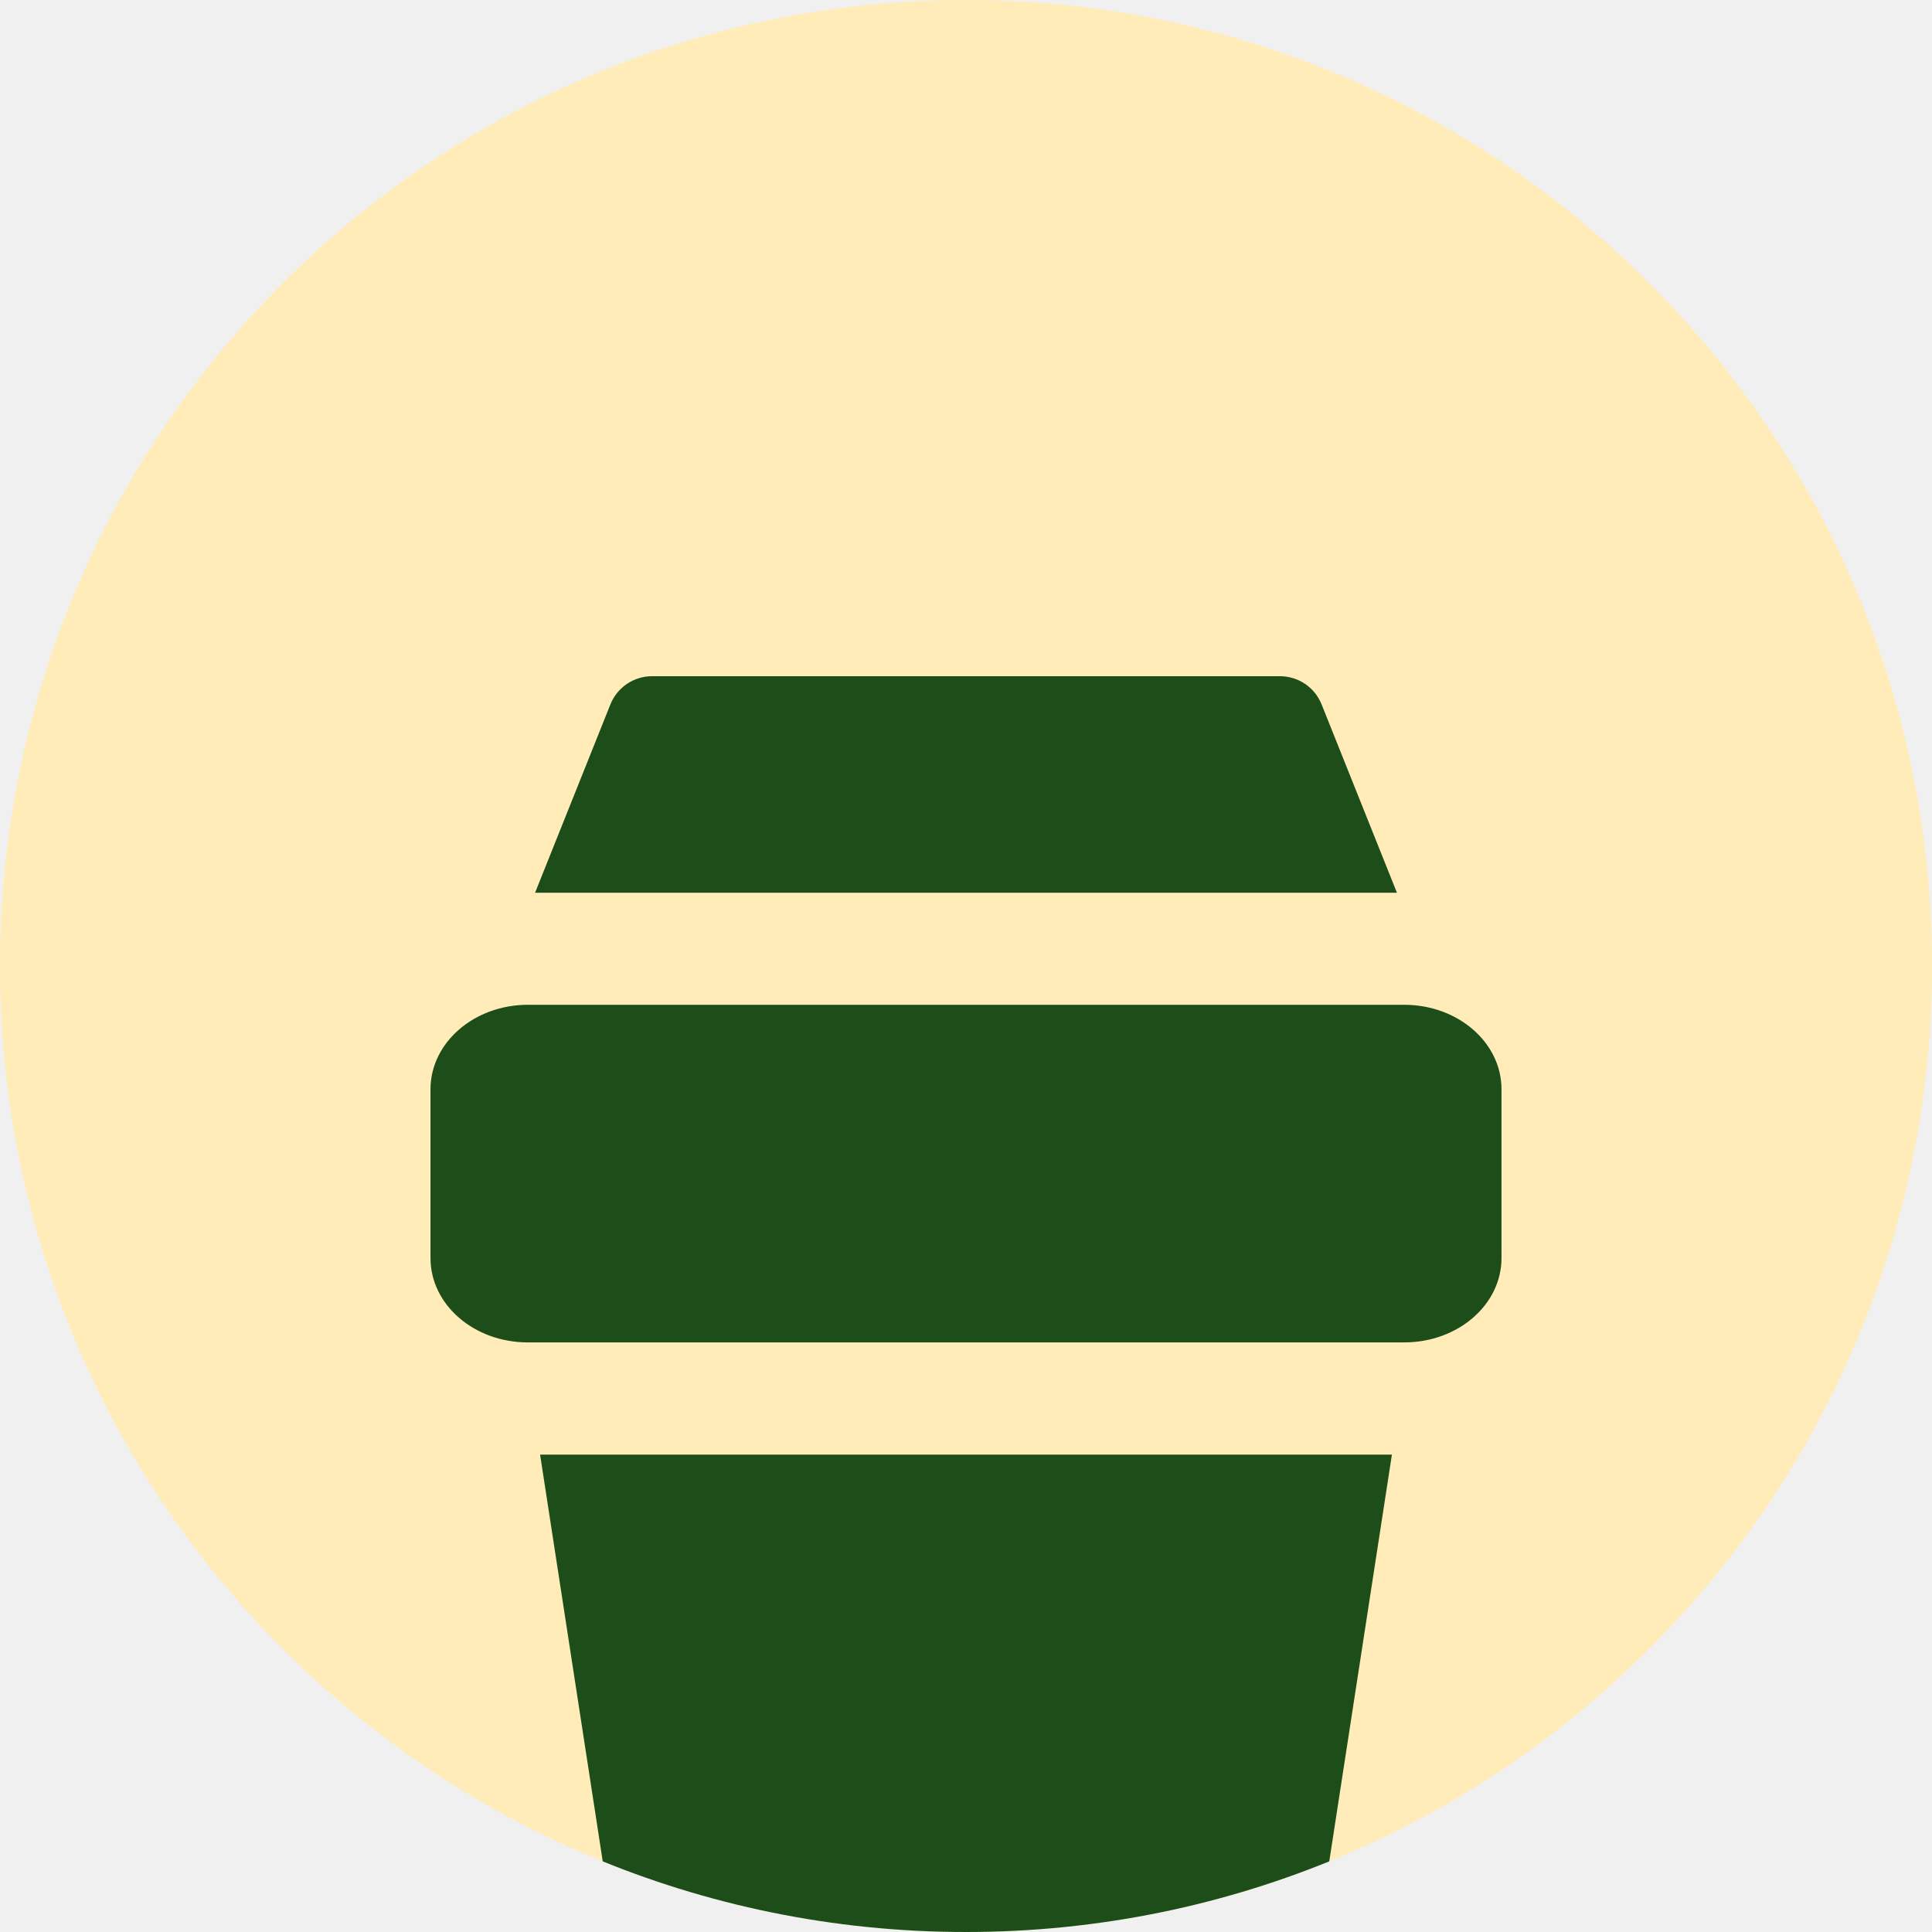
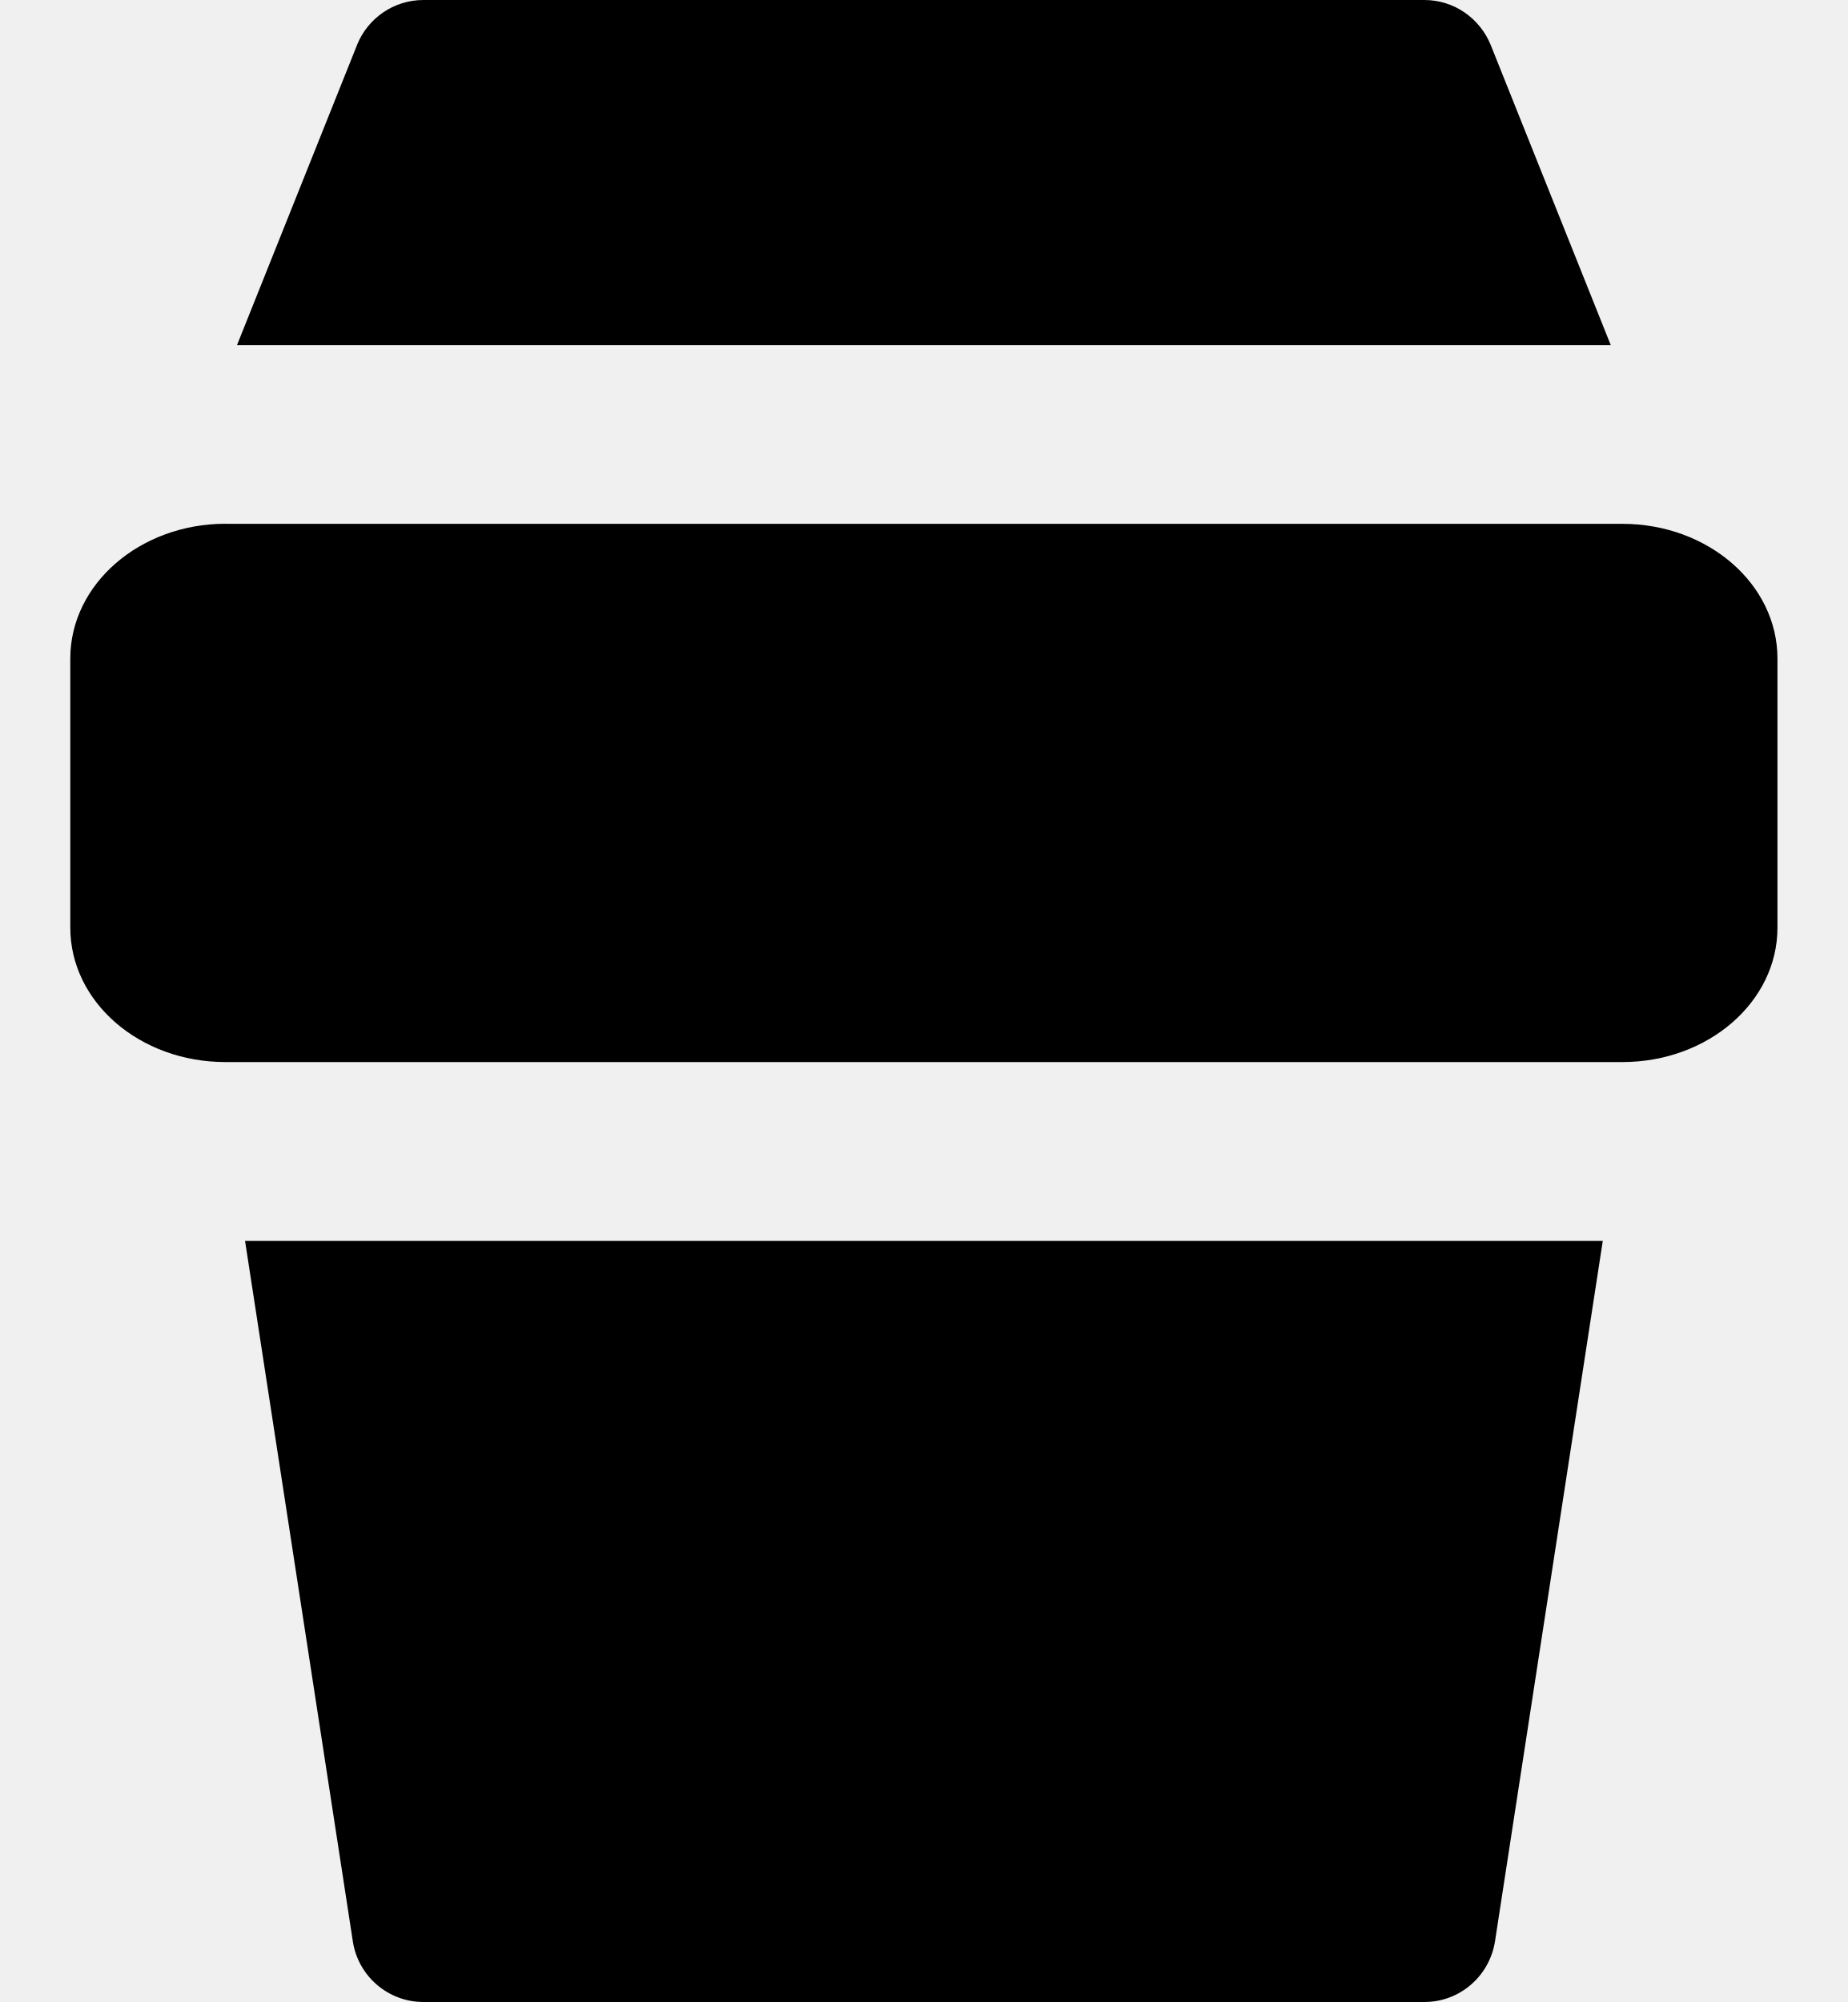
- <svg xmlns="http://www.w3.org/2000/svg" width="40" height="40" viewBox="0 0 40 40" fill="none">
-   <g clip-path="url(#clip0_4148_5119)">
-     <rect width="40" height="40" rx="20" fill="#FFECB8" />
-     <path fill-rule="evenodd" clip-rule="evenodd" d="M13.5 14C13.315 14 13.133 14.056 12.98 14.159C12.826 14.264 12.707 14.411 12.638 14.583L11.078 18.483H28.922L27.362 14.583C27.293 14.411 27.174 14.264 27.02 14.159C26.867 14.056 26.685 14 26.5 14H13.5ZM12.583 39.213L11.182 30.116H28.818L27.417 39.213C27.384 39.432 27.273 39.632 27.104 39.776C26.936 39.92 26.722 40 26.5 40H13.5C13.278 40 13.064 39.92 12.896 39.776C12.727 39.632 12.616 39.432 12.583 39.213ZM10.93 20.803H29.072C30.186 20.803 31.087 21.586 31.087 22.552V26.047C31.087 27.013 30.185 27.793 29.072 27.793H10.928C9.814 27.793 8.913 27.013 8.913 26.047V22.552C8.913 21.586 9.817 20.803 10.93 20.803Z" fill="#1D4E1A" />
-   </g>
-   <defs>
-     <clipPath id="clip0_4148_5119">
-       <rect width="40" height="40" rx="20" fill="white" />
-     </clipPath>
-   </defs>
+ <svg xmlns="http://www.w3.org/2000/svg" version="1.1" width="945" height="1024" viewBox="0 0 945 1024">
+   <g id="icomoon-ignore">
+ </g>
+   <path d="M216.615 0c-15.295 0.003-28.397 9.39-33.861 22.717l-0.088 0.244-61.44 153.6h702.779l-61.44-153.6c-5.553-13.571-18.654-22.958-33.949-22.961h-512zM180.5 993.004l-55.138-358.282h694.548l-55.138 358.282c-2.79 17.656-17.899 30.996-36.125 30.996-0.011 0-0.021 0-0.032 0h-511.998c-18.222-0.005-33.327-13.343-36.089-30.788l-0.027-0.207zM115.397 267.934h714.516c43.874 0 79.36 30.838 79.36 68.923v137.61c0 38.046-35.525 68.766-79.36 68.766h-714.594c-43.874 0-79.36-30.72-79.36-68.766v-137.649c0-38.046 35.604-68.923 79.439-68.923z" />
</svg>
